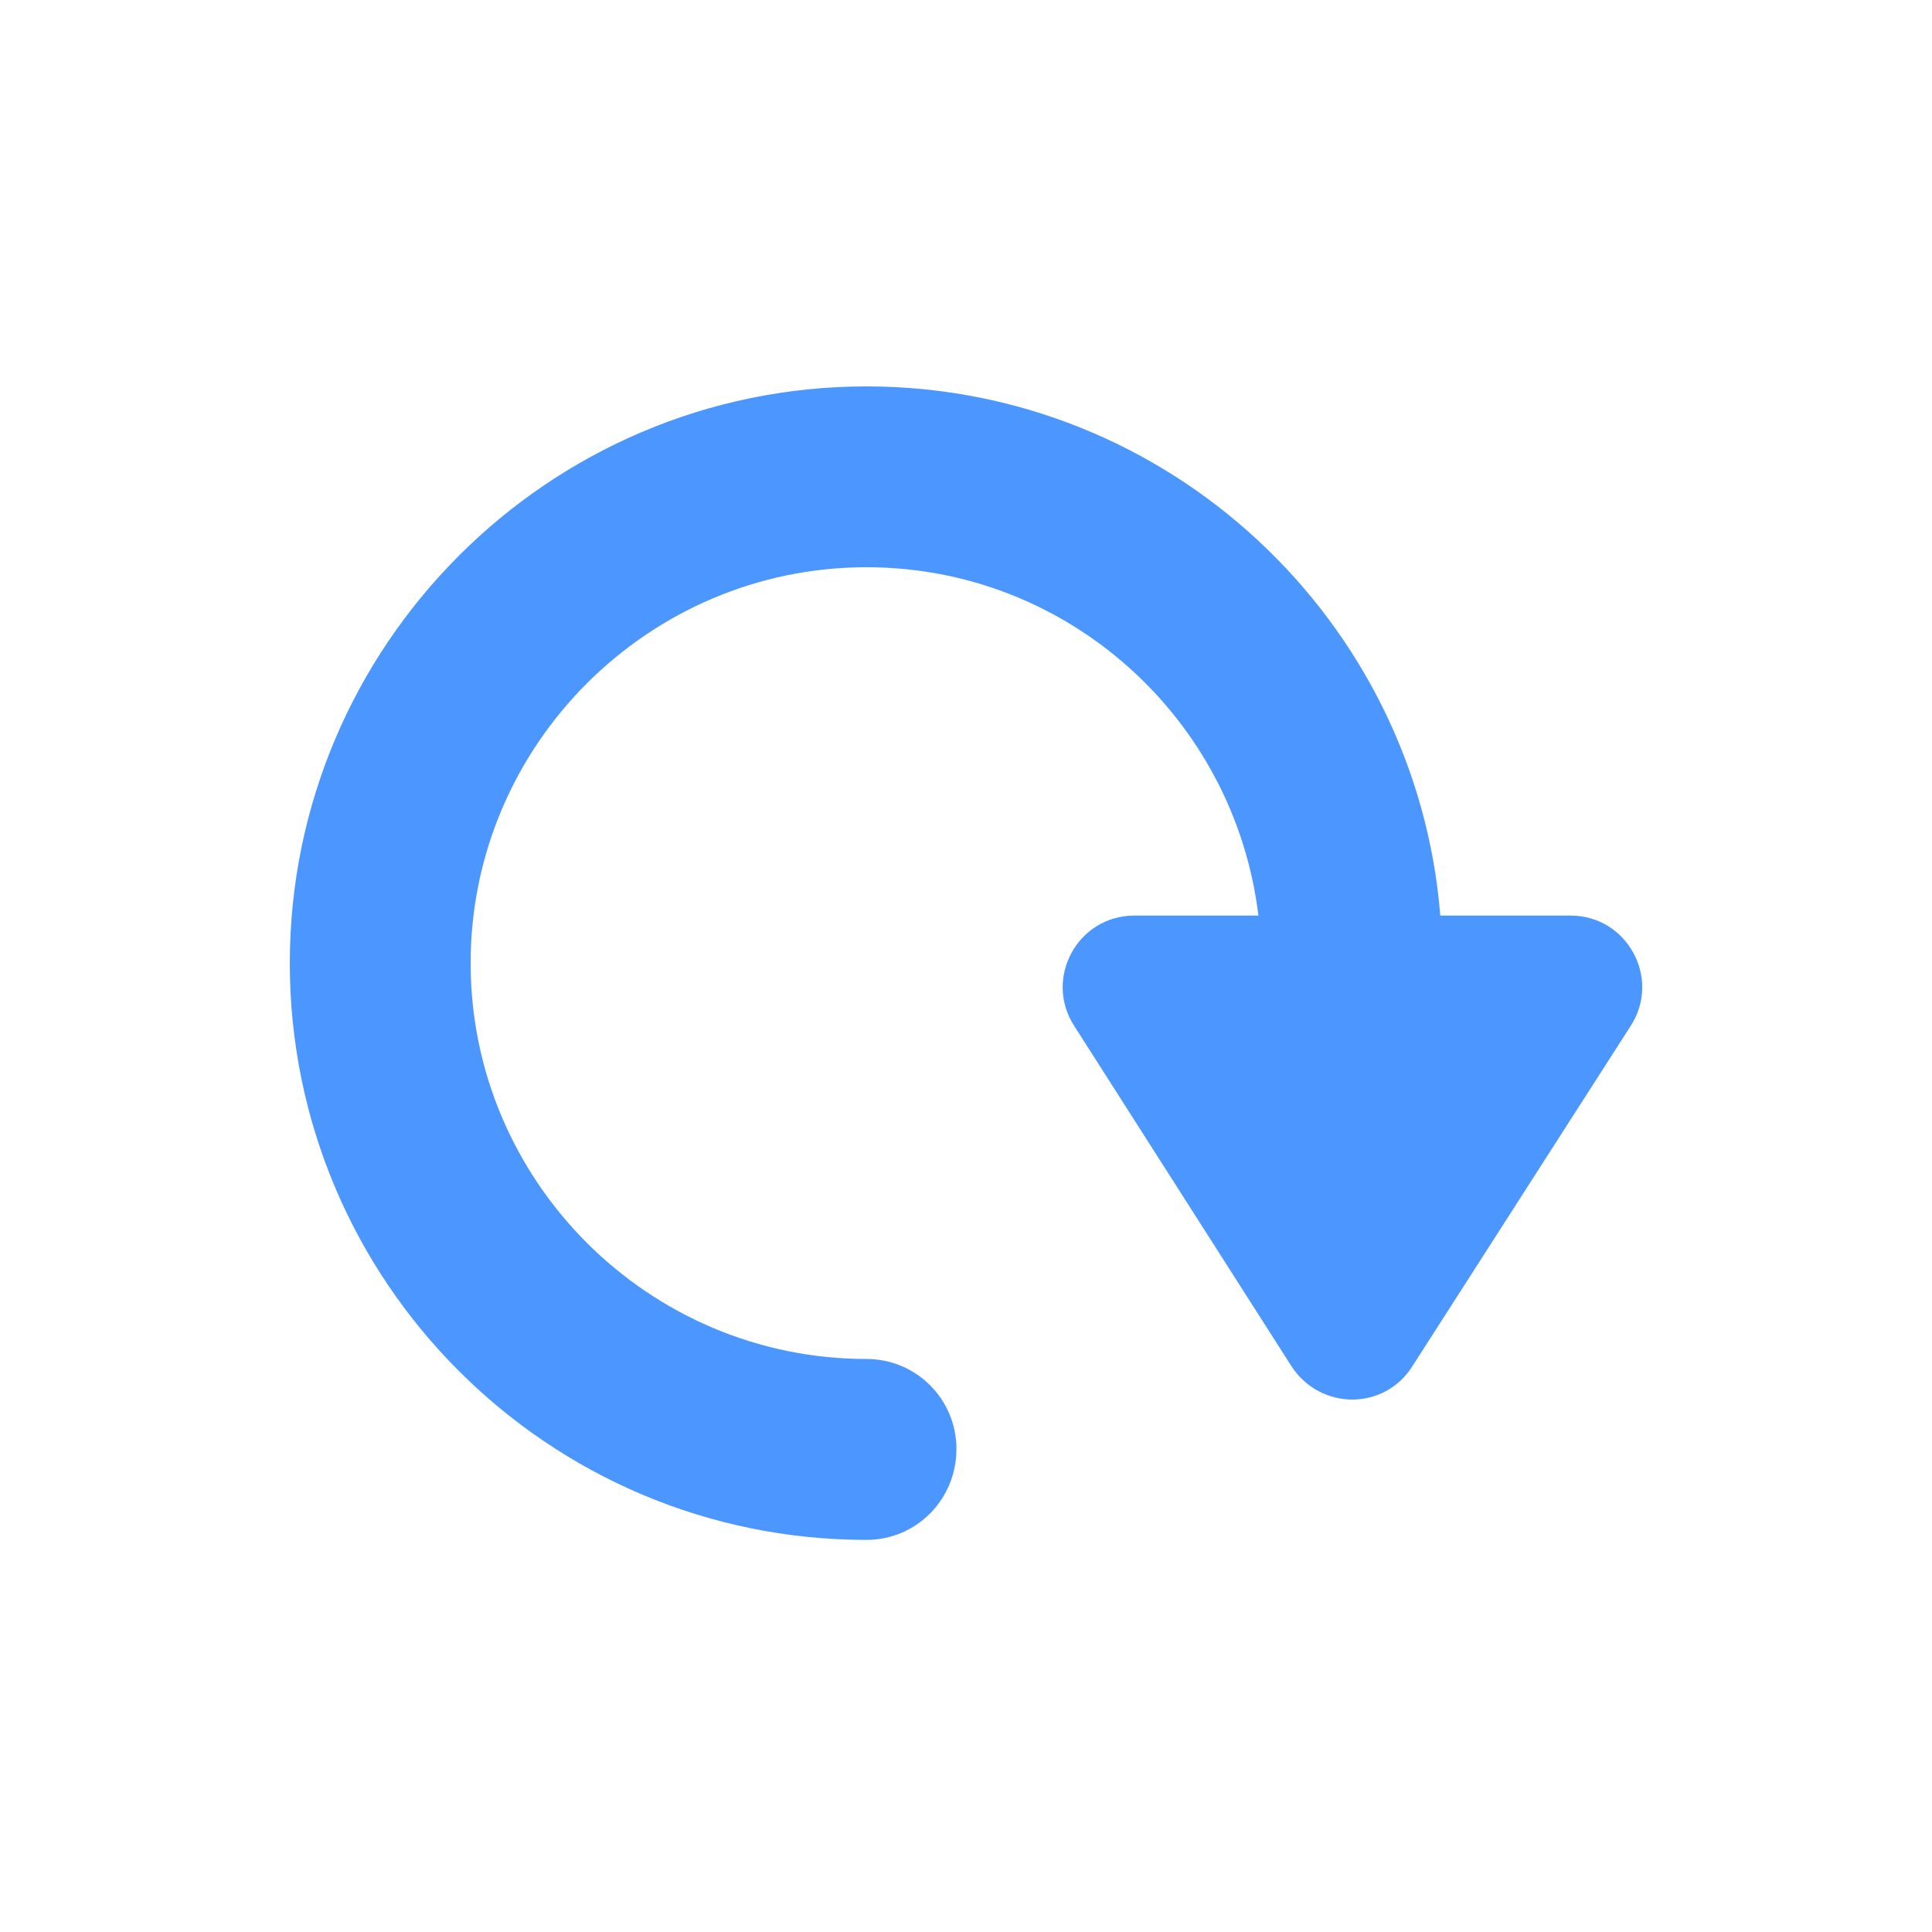
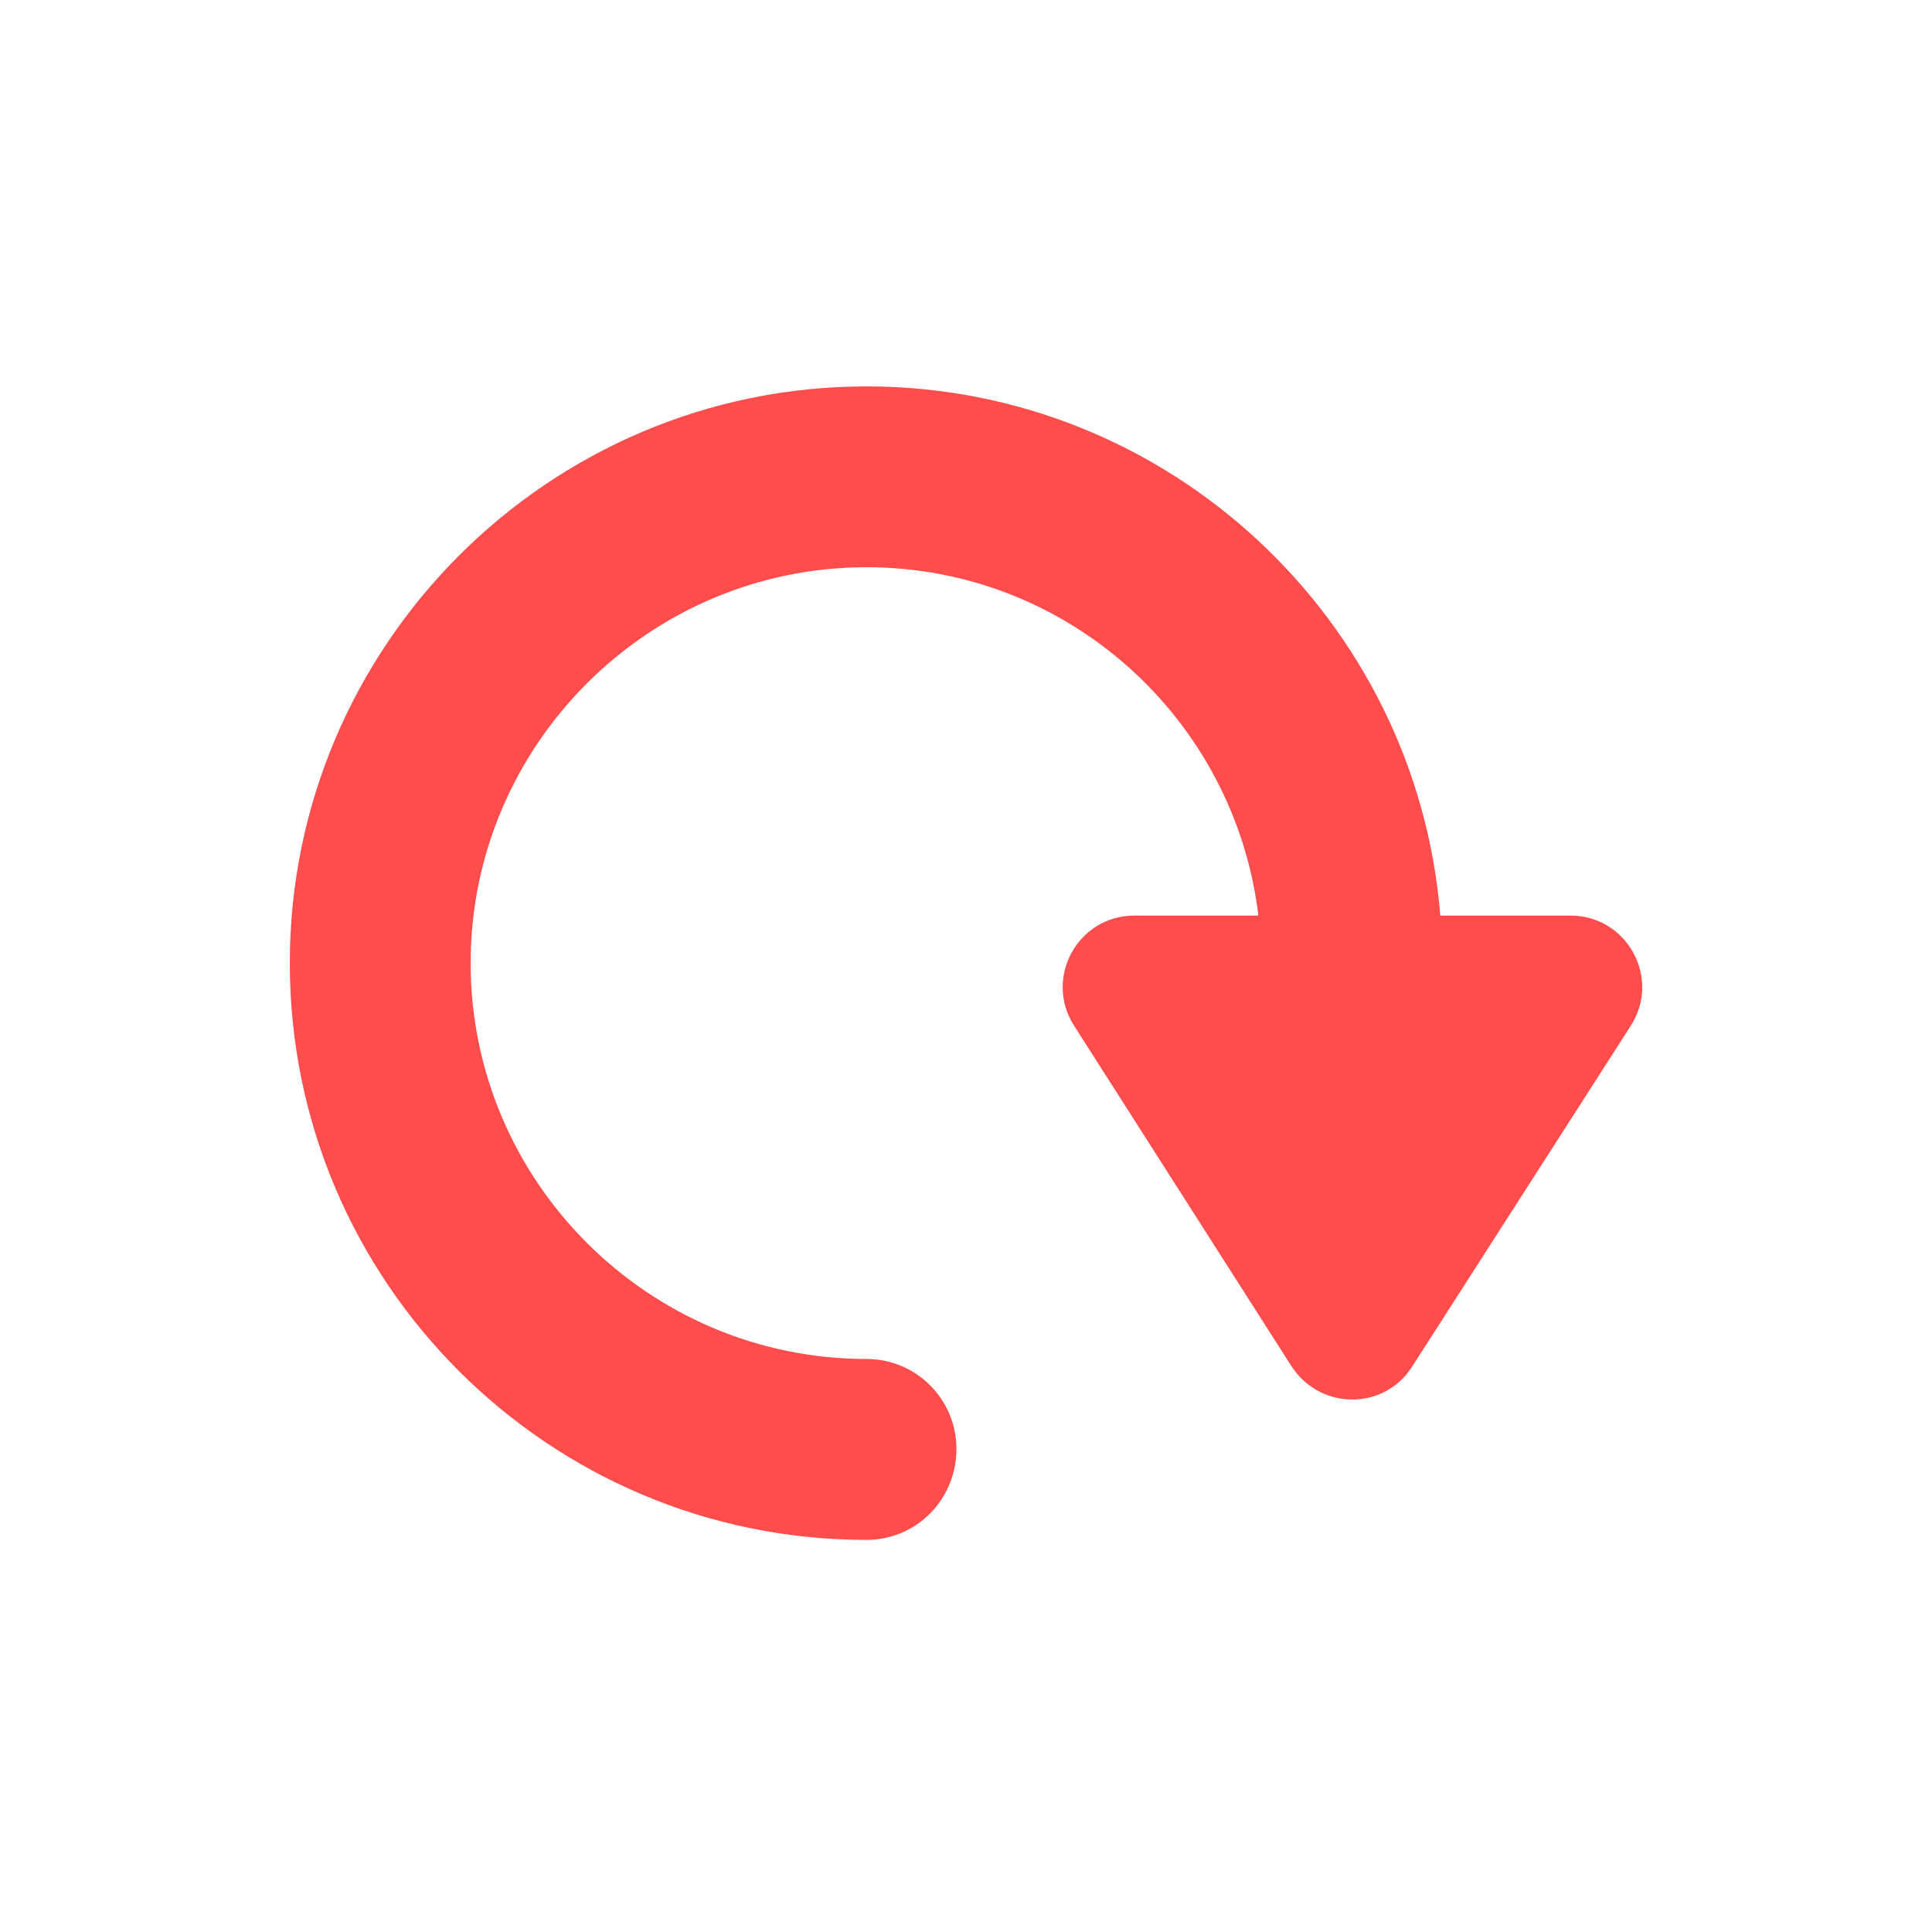
<svg xmlns="http://www.w3.org/2000/svg" width="20px" height="20px" viewBox="0 0 20 20" version="1.1">
  <defs />
  <g id="all-around-active" stroke="none" stroke-width="1" fill="none" fill-rule="evenodd">
-     <path d="M16.879,10.623 L14.621,14.143 C14.332,14.603 13.669,14.603 13.369,14.143 L11.122,10.623 C10.801,10.131 11.154,9.478 11.743,9.478 L13.027,9.478 C12.781,7.445 11.058,5.872 8.97,5.872 C6.714,5.872 4.872,7.713 4.872,9.97 C4.872,12.228 6.714,14.068 8.97,14.068 C9.485,14.068 9.901,14.485 9.901,14.999 C9.901,15.524 9.485,15.941 8.97,15.941 C5.675,15.941 3,13.266 3,9.97 C3,6.686 5.675,4 8.97,4 C12.095,4 14.664,6.418 14.91,9.478 L16.258,9.478 C16.847,9.478 17.2,10.131 16.879,10.623" id="Rotate" fill="#4C97FF" />
+     <path d="M16.879,10.623 L14.621,14.143 C14.332,14.603 13.669,14.603 13.369,14.143 L11.122,10.623 C10.801,10.131 11.154,9.478 11.743,9.478 L13.027,9.478 C12.781,7.445 11.058,5.872 8.97,5.872 C6.714,5.872 4.872,7.713 4.872,9.97 C4.872,12.228 6.714,14.068 8.97,14.068 C9.485,14.068 9.901,14.485 9.901,14.999 C9.901,15.524 9.485,15.941 8.97,15.941 C5.675,15.941 3,13.266 3,9.97 C3,6.686 5.675,4 8.97,4 C12.095,4 14.664,6.418 14.91,9.478 L16.258,9.478 C16.847,9.478 17.2,10.131 16.879,10.623" id="Rotate" fill="#FF4D4D" />
  </g>
</svg>
